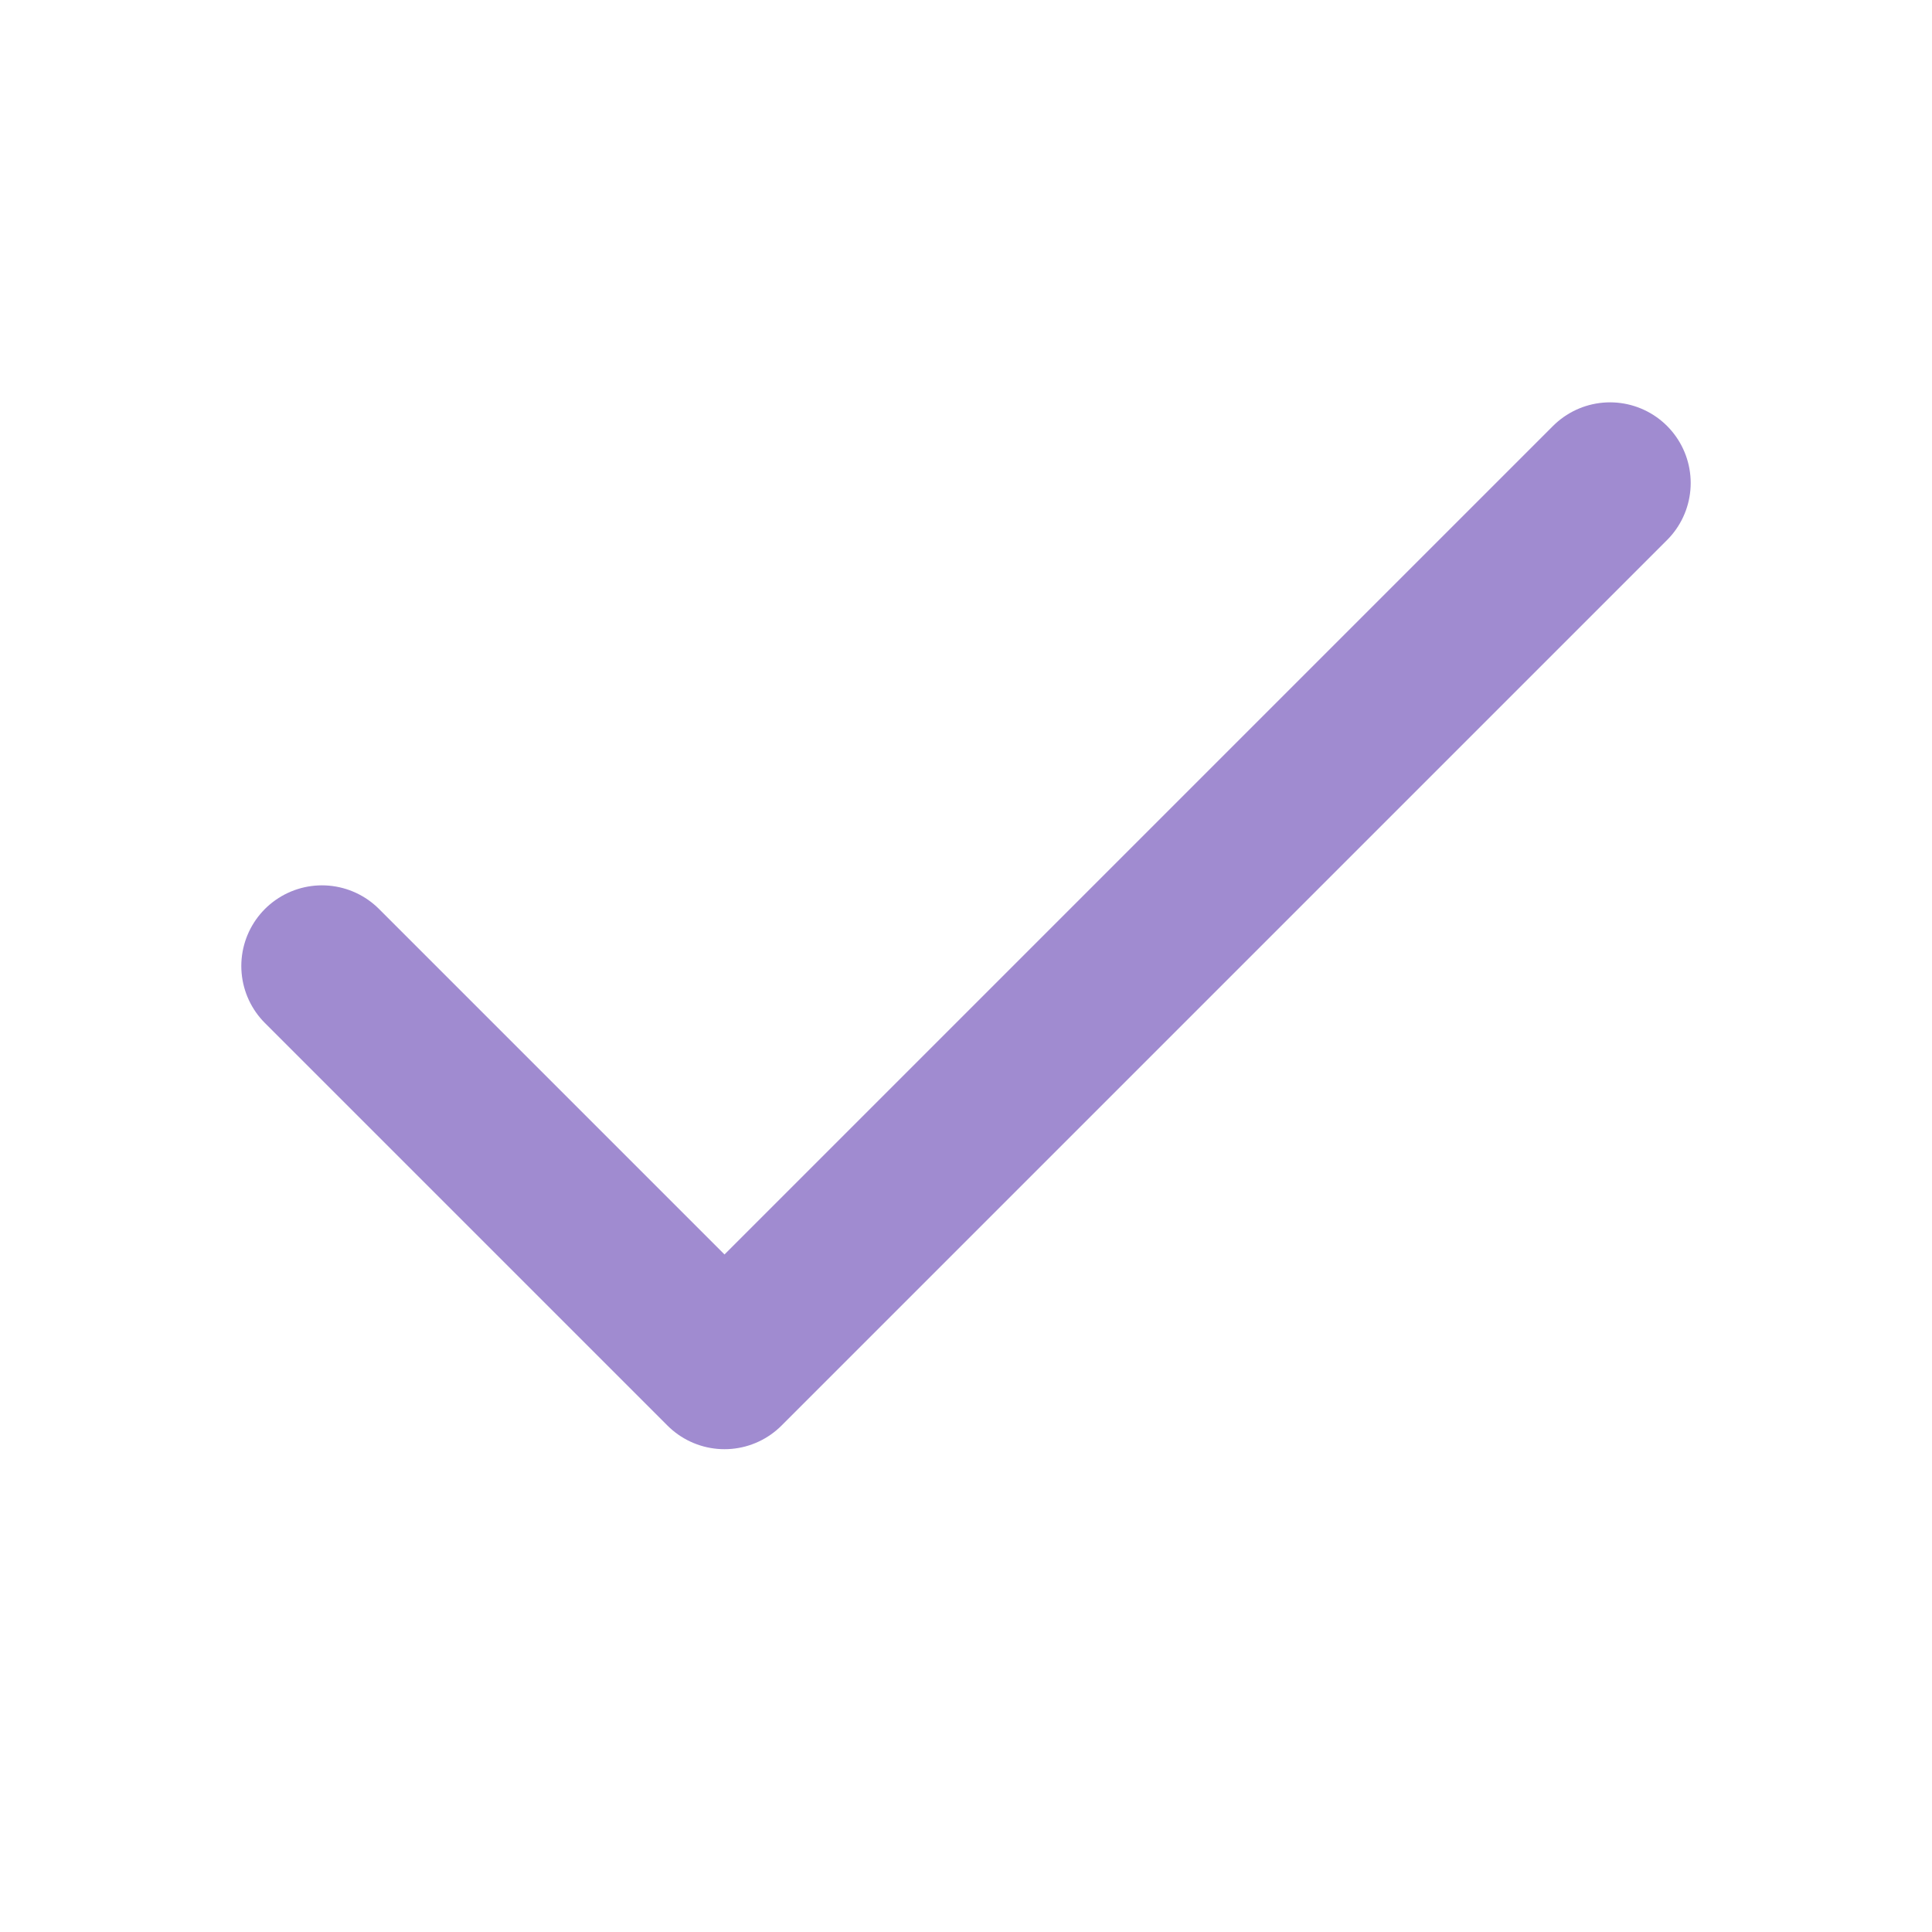
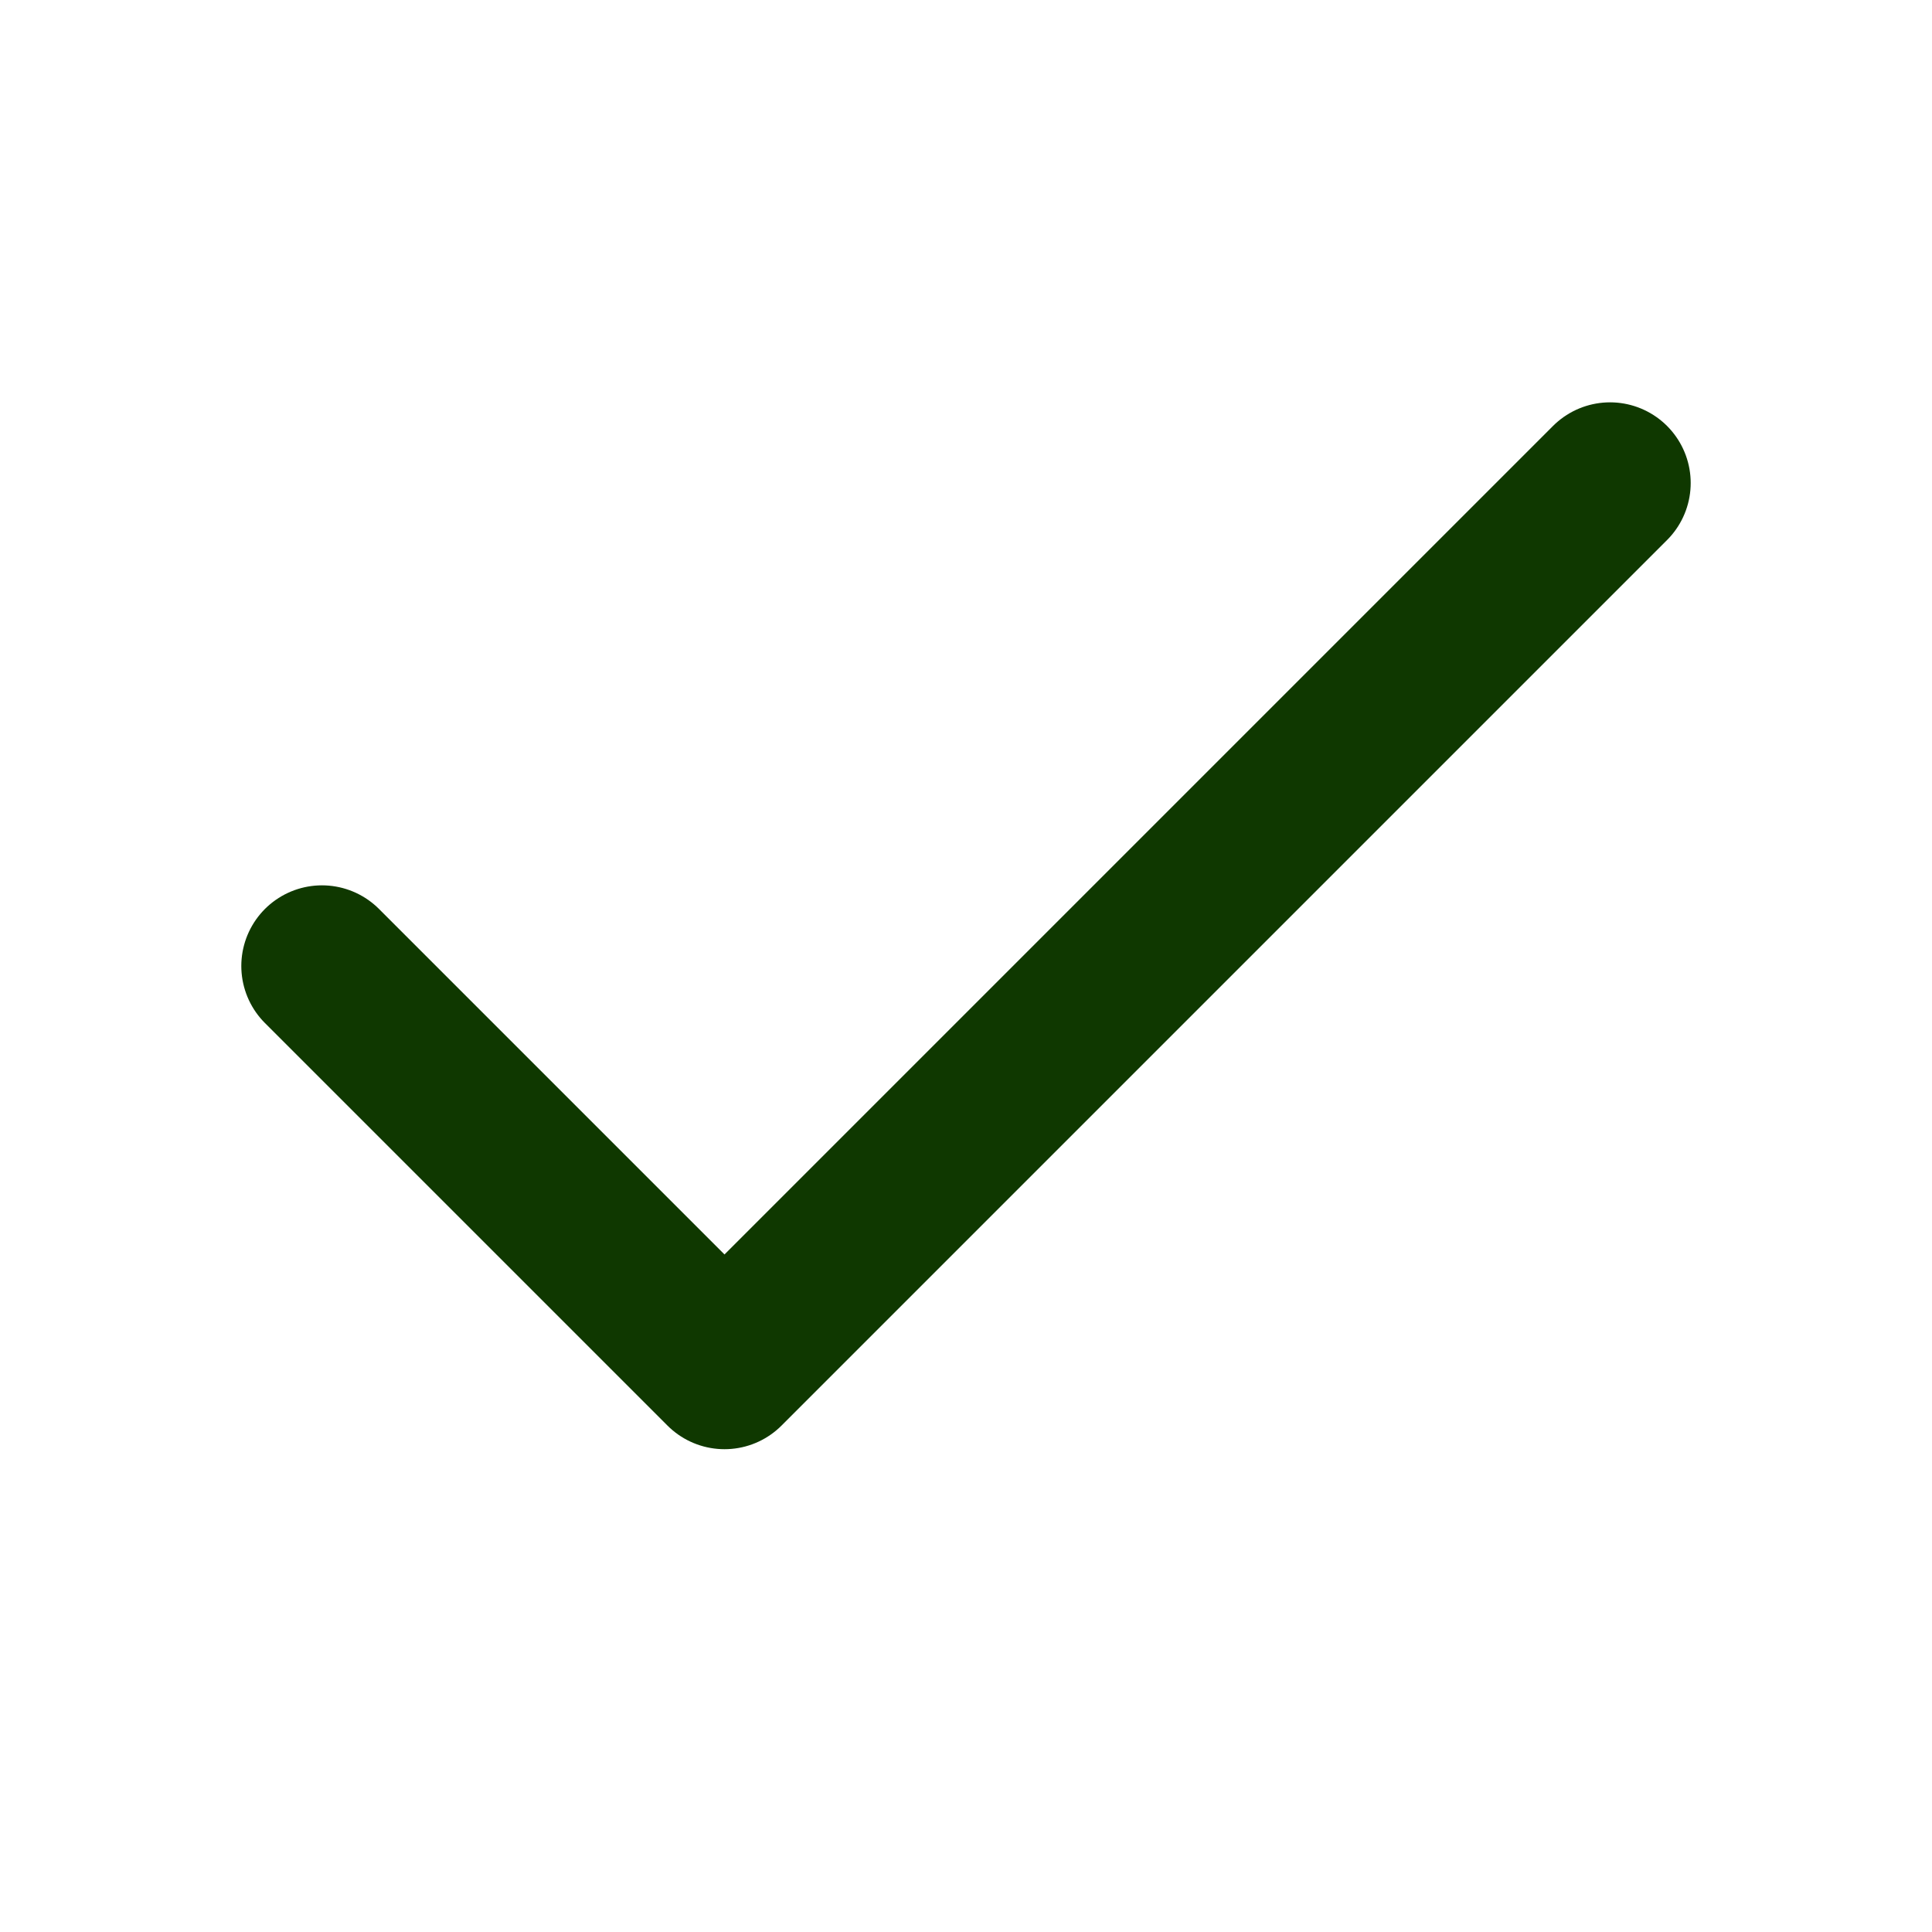
<svg xmlns="http://www.w3.org/2000/svg" width="20" height="20" viewBox="0 0 20 20" fill="none">
-   <path d="M16.667 5L7.5 14.167L3.333 10" stroke="#a08bd0" stroke-width="1.67" stroke-linecap="round" stroke-linejoin="round" />
+   <path d="M16.667 5L7.5 14.167L3.333 10" stroke="#0f3800" stroke-width="1.67" stroke-linecap="round" stroke-linejoin="round" />
</svg>
